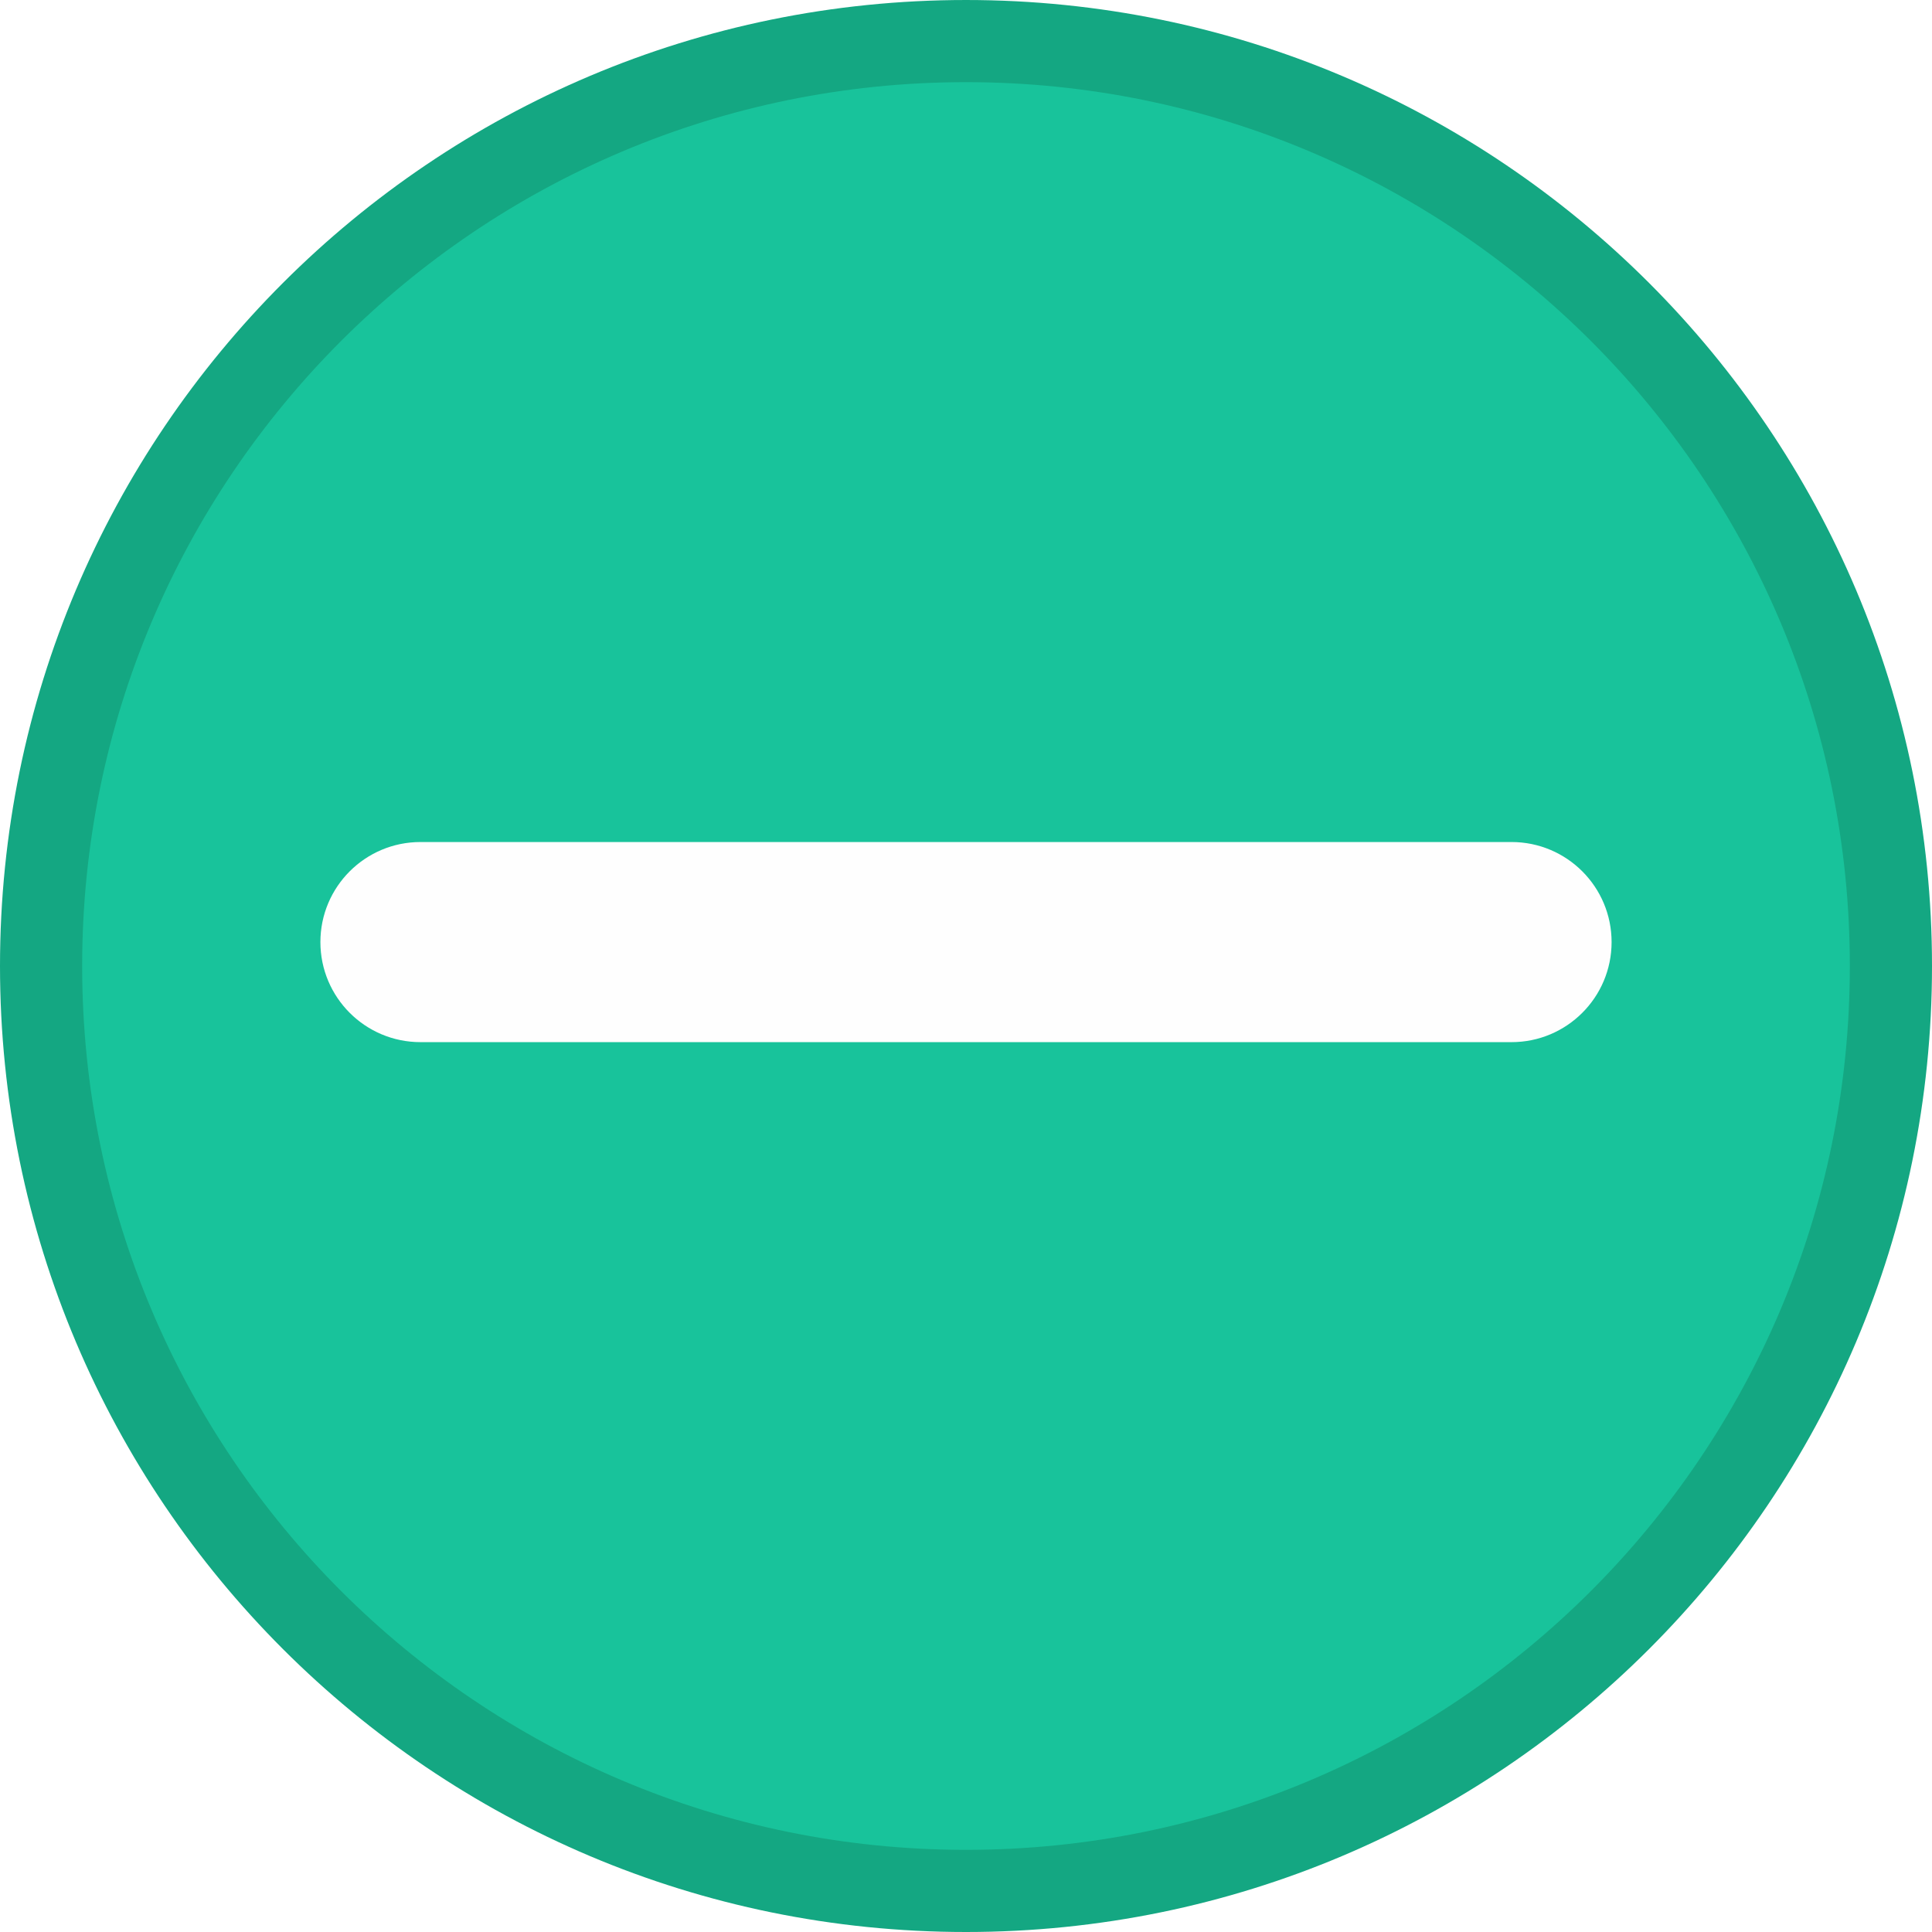
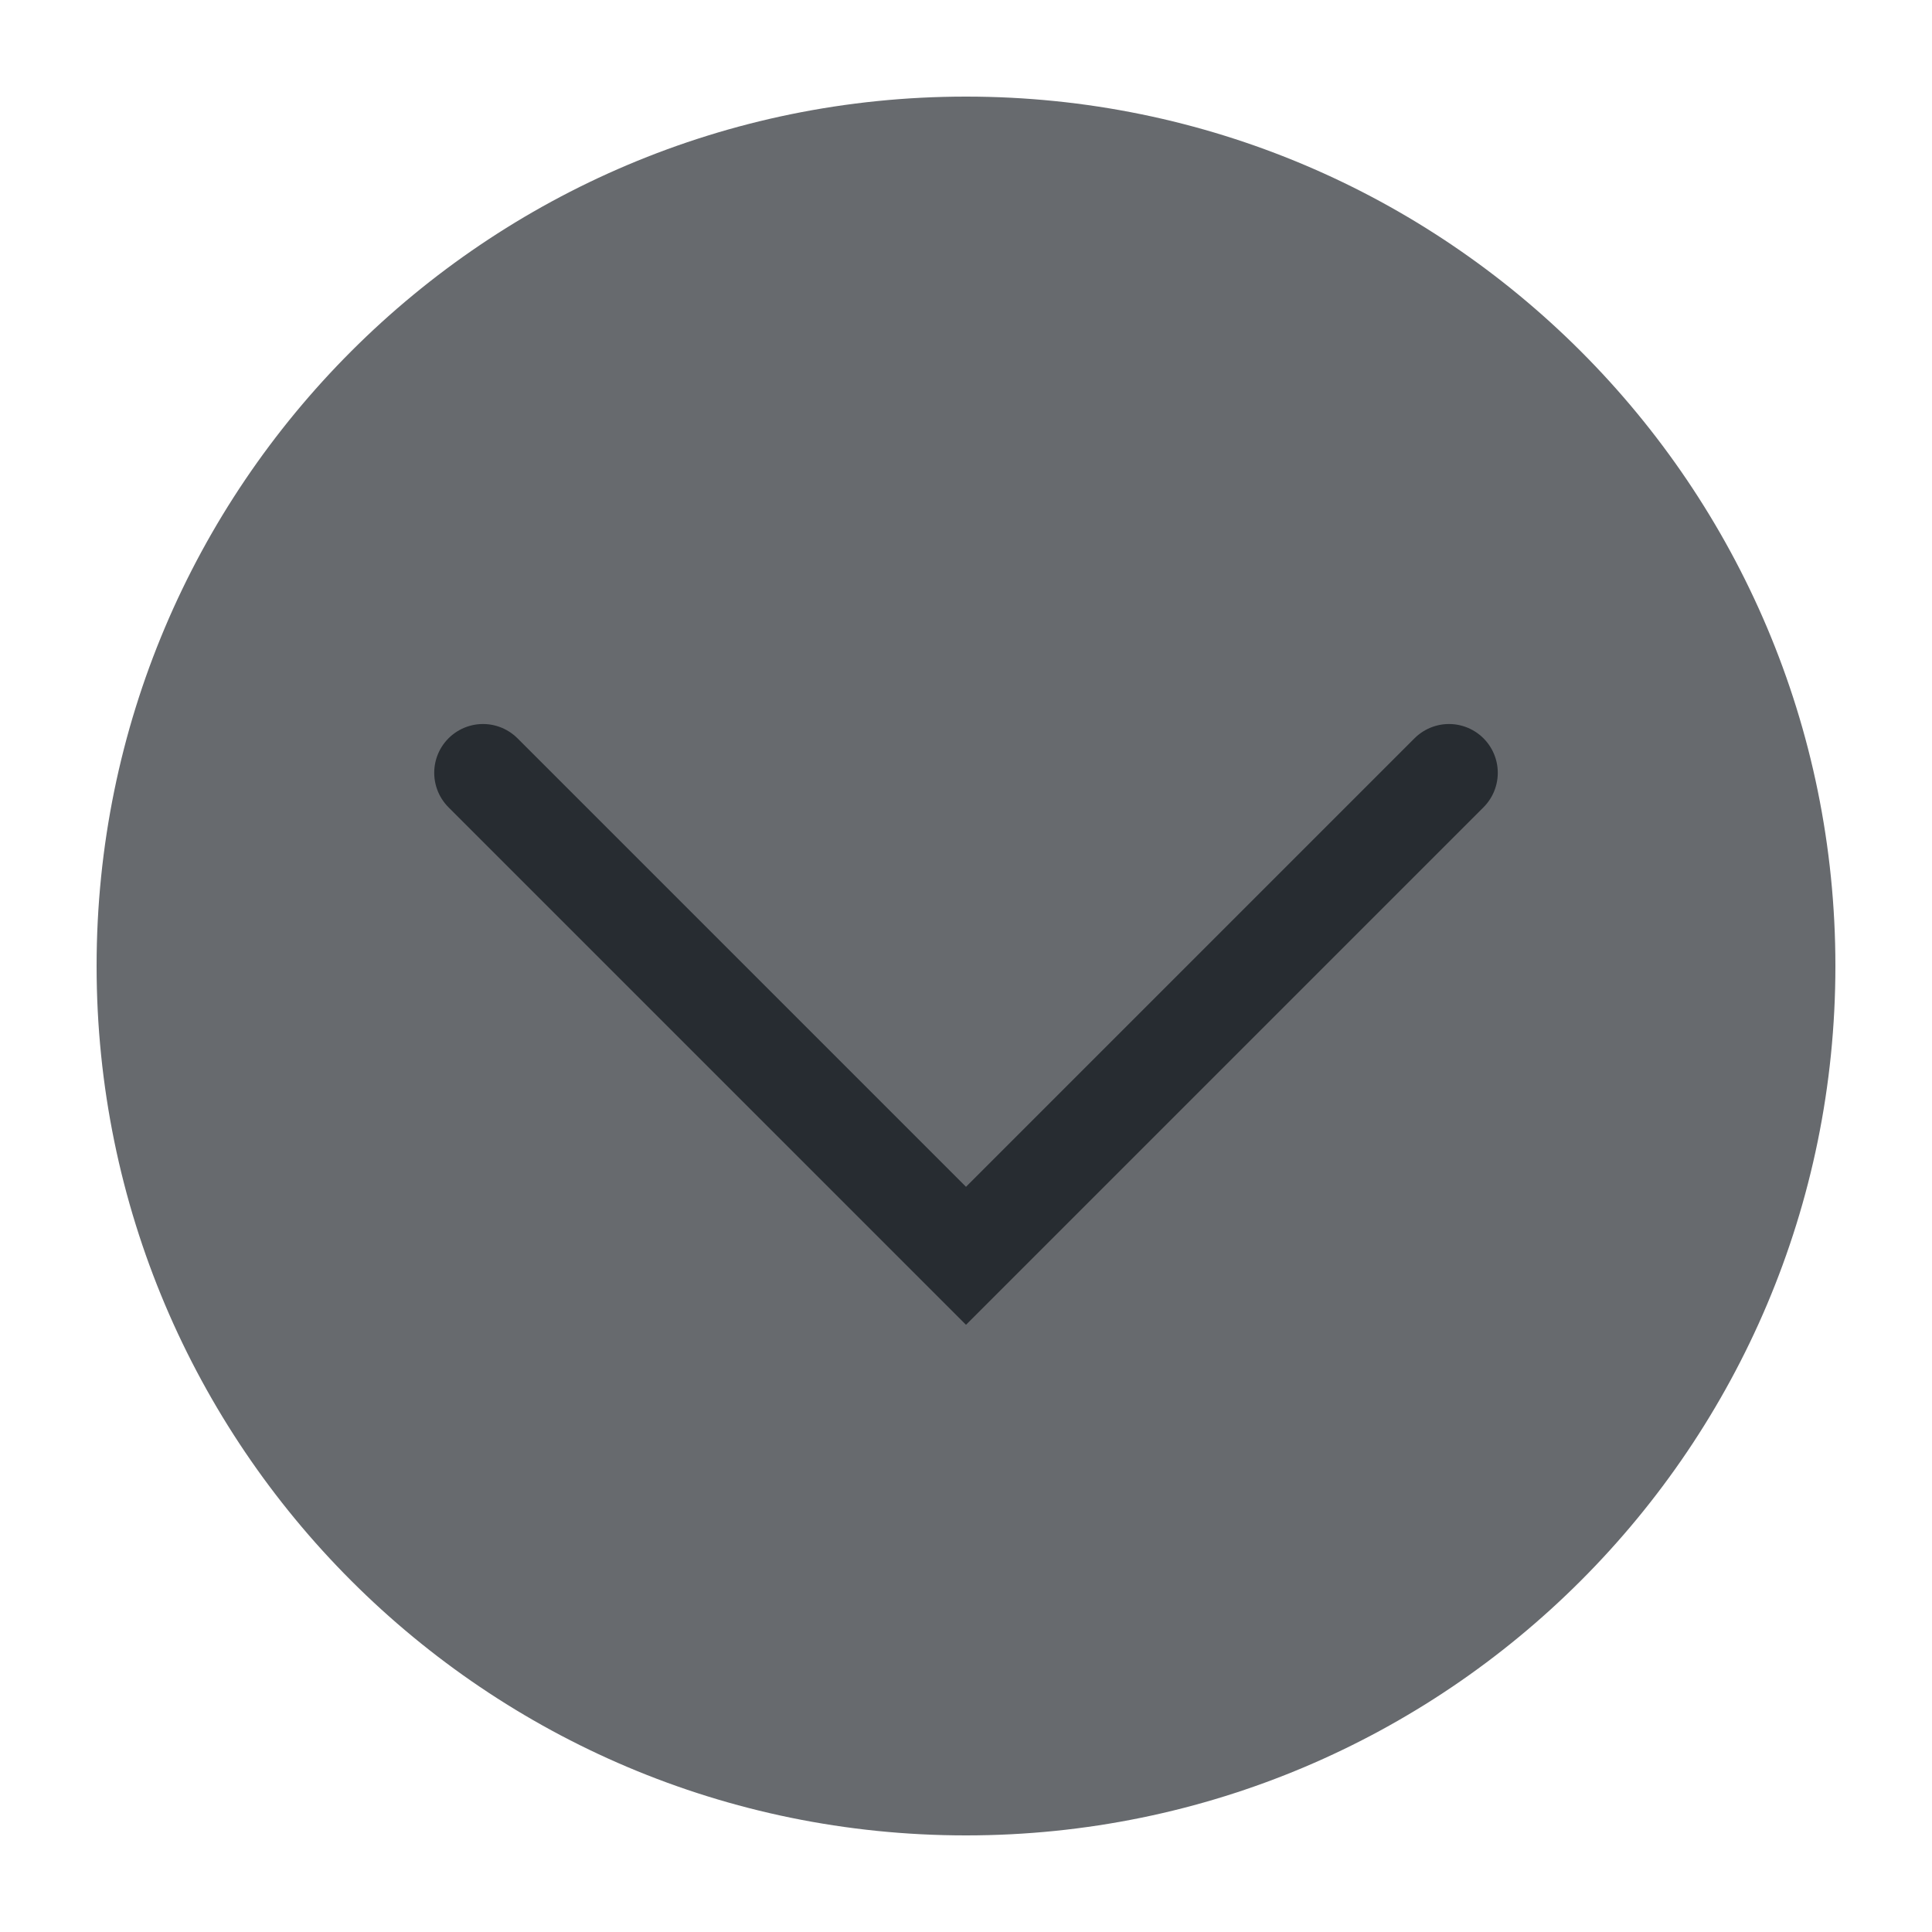
<svg xmlns="http://www.w3.org/2000/svg" viewBox="0 0 50 50" version="1.2" baseProfile="tiny">
  <defs>
</defs>
  <g fill="none" stroke="black" stroke-width="1" fill-rule="evenodd" stroke-linecap="square" stroke-linejoin="bevel">
-     <g fill="#14a782" fill-opacity="1" stroke="none" transform="matrix(0.0548333,0,0,-0.0548338,-0.491443,50.5641)" font-family="Inter" font-size="10" font-weight="400" font-style="normal">
-       <path vector-effect="none" fill-rule="evenodd" d="M464.887,10.287 C716.691,10.287 920.817,214.413 920.817,466.208 C920.817,718.009 716.691,922.133 464.887,922.133 C213.088,922.133 8.963,718.009 8.963,466.208 C8.963,214.413 213.088,10.287 464.887,10.287 " />
+     <g fill="#676a6e" fill-opacity="1" stroke="none" transform="matrix(2.5,0,0,2.5,2.5,2.5)" font-family="Inter" font-size="10" font-weight="400" font-style="normal">
+       <circle cx="9" cy="9" r="9" />
    </g>
-     <g fill="#18c39b" fill-opacity="1" stroke="none" transform="matrix(0.0548333,0,0,-0.0548338,-0.491443,50.5641)" font-family="Inter" font-size="10" font-weight="400" font-style="normal">
-       <path vector-effect="none" fill-rule="evenodd" d="M464.887,49.062 C695.275,49.062 882.037,235.829 882.037,466.208 C882.037,696.596 695.275,883.358 464.887,883.358 C234.505,883.358 47.742,696.596 47.742,466.208 C47.742,235.829 234.505,49.062 464.887,49.062 " />
-     </g>
-     <g fill="#fefefe" fill-opacity="1" stroke="none" transform="matrix(0.0548333,0,0,0.0548338,-0.491443,50.5641)" font-family="Inter" font-size="10" font-weight="400" font-style="normal">
-       <path vector-effect="none" fill-rule="evenodd" d="M160.183,-477.499 C160.183,-503.58 181.326,-524.722 207.407,-524.722 L722.369,-524.722 C748.45,-524.722 769.592,-503.58 769.592,-477.499 C769.592,-451.419 748.45,-430.276 722.369,-430.276 L207.407,-430.276 C181.326,-430.276 160.183,-451.419 160.183,-477.499 " />
+     <g fill="none" stroke="#272c31" stroke-opacity="1" stroke-width="1.01" stroke-linecap="round" stroke-linejoin="miter" stroke-miterlimit="2" transform="matrix(2.5,0,0,2.5,2.5,2.5)" font-family="Inter" font-size="10" font-weight="400" font-style="normal">
+       <polyline fill="none" vector-effect="none" points="4,7 9,12 14,7 " />
    </g>
    <g fill="none" stroke="#000000" stroke-opacity="1" stroke-width="1" stroke-linecap="square" stroke-linejoin="bevel" transform="matrix(1,0,0,1,0,0)" font-family="Inter" font-size="10" font-weight="400" font-style="normal">
</g>
  </g>
</svg>
